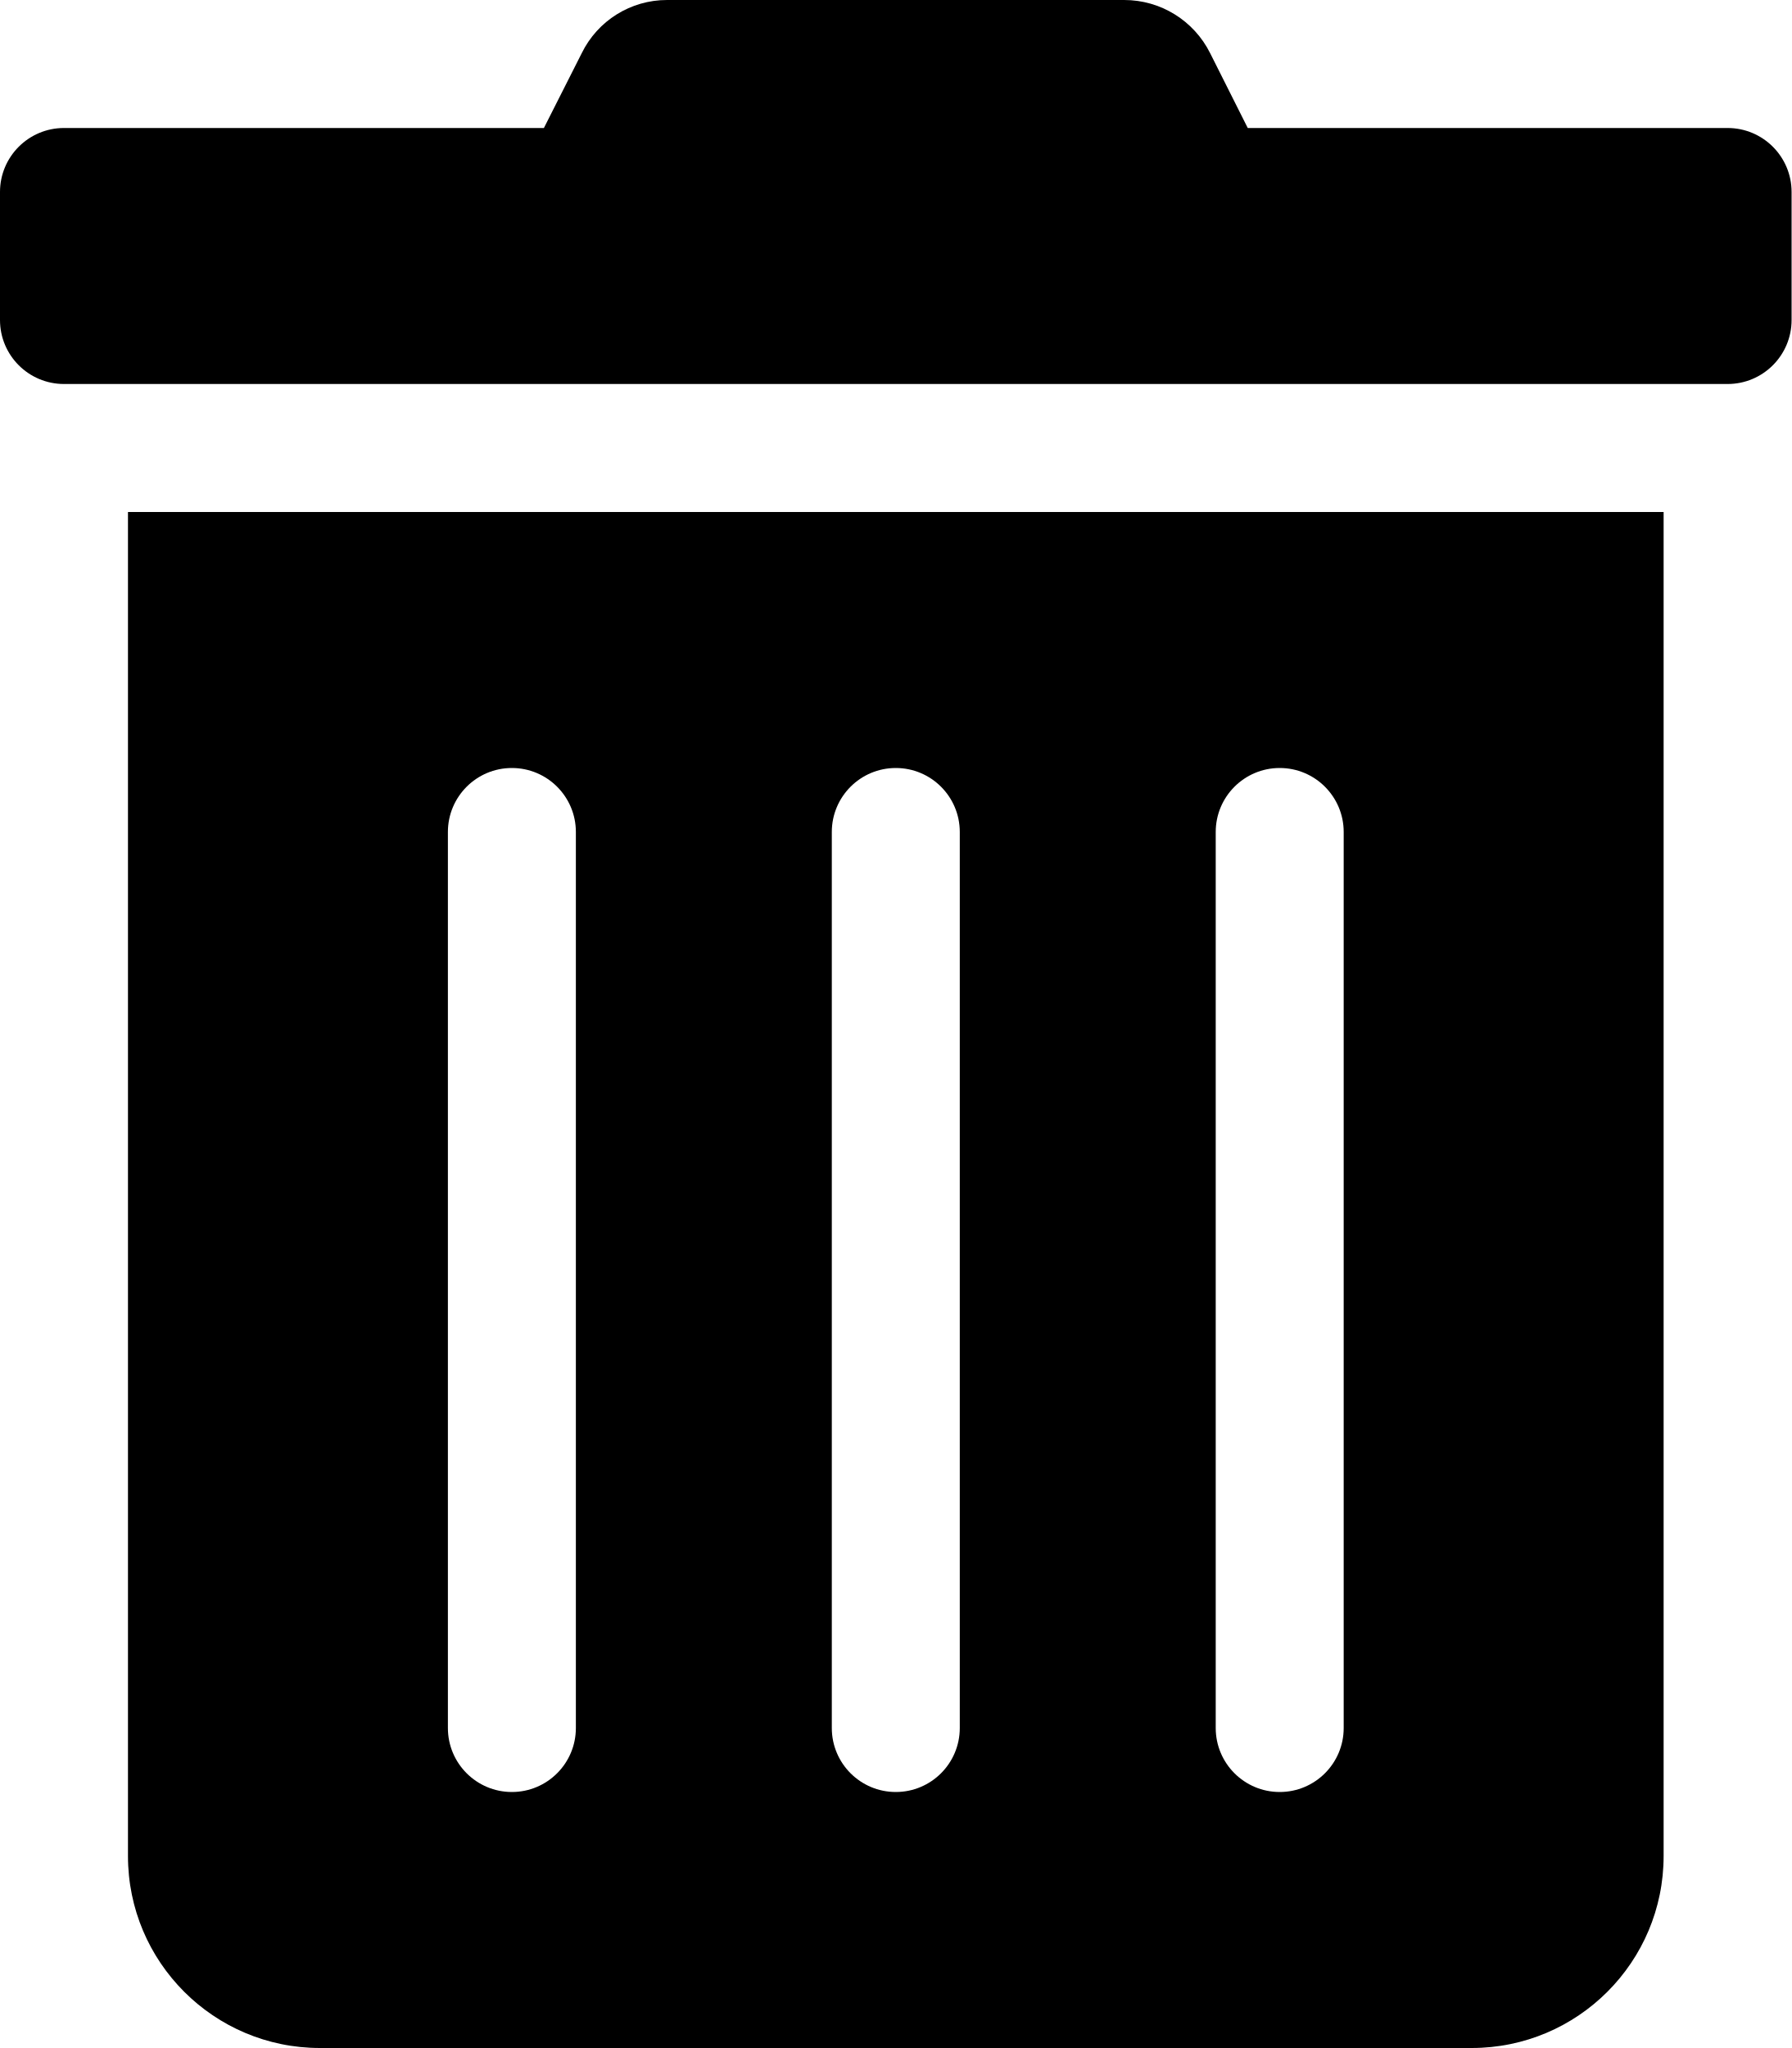
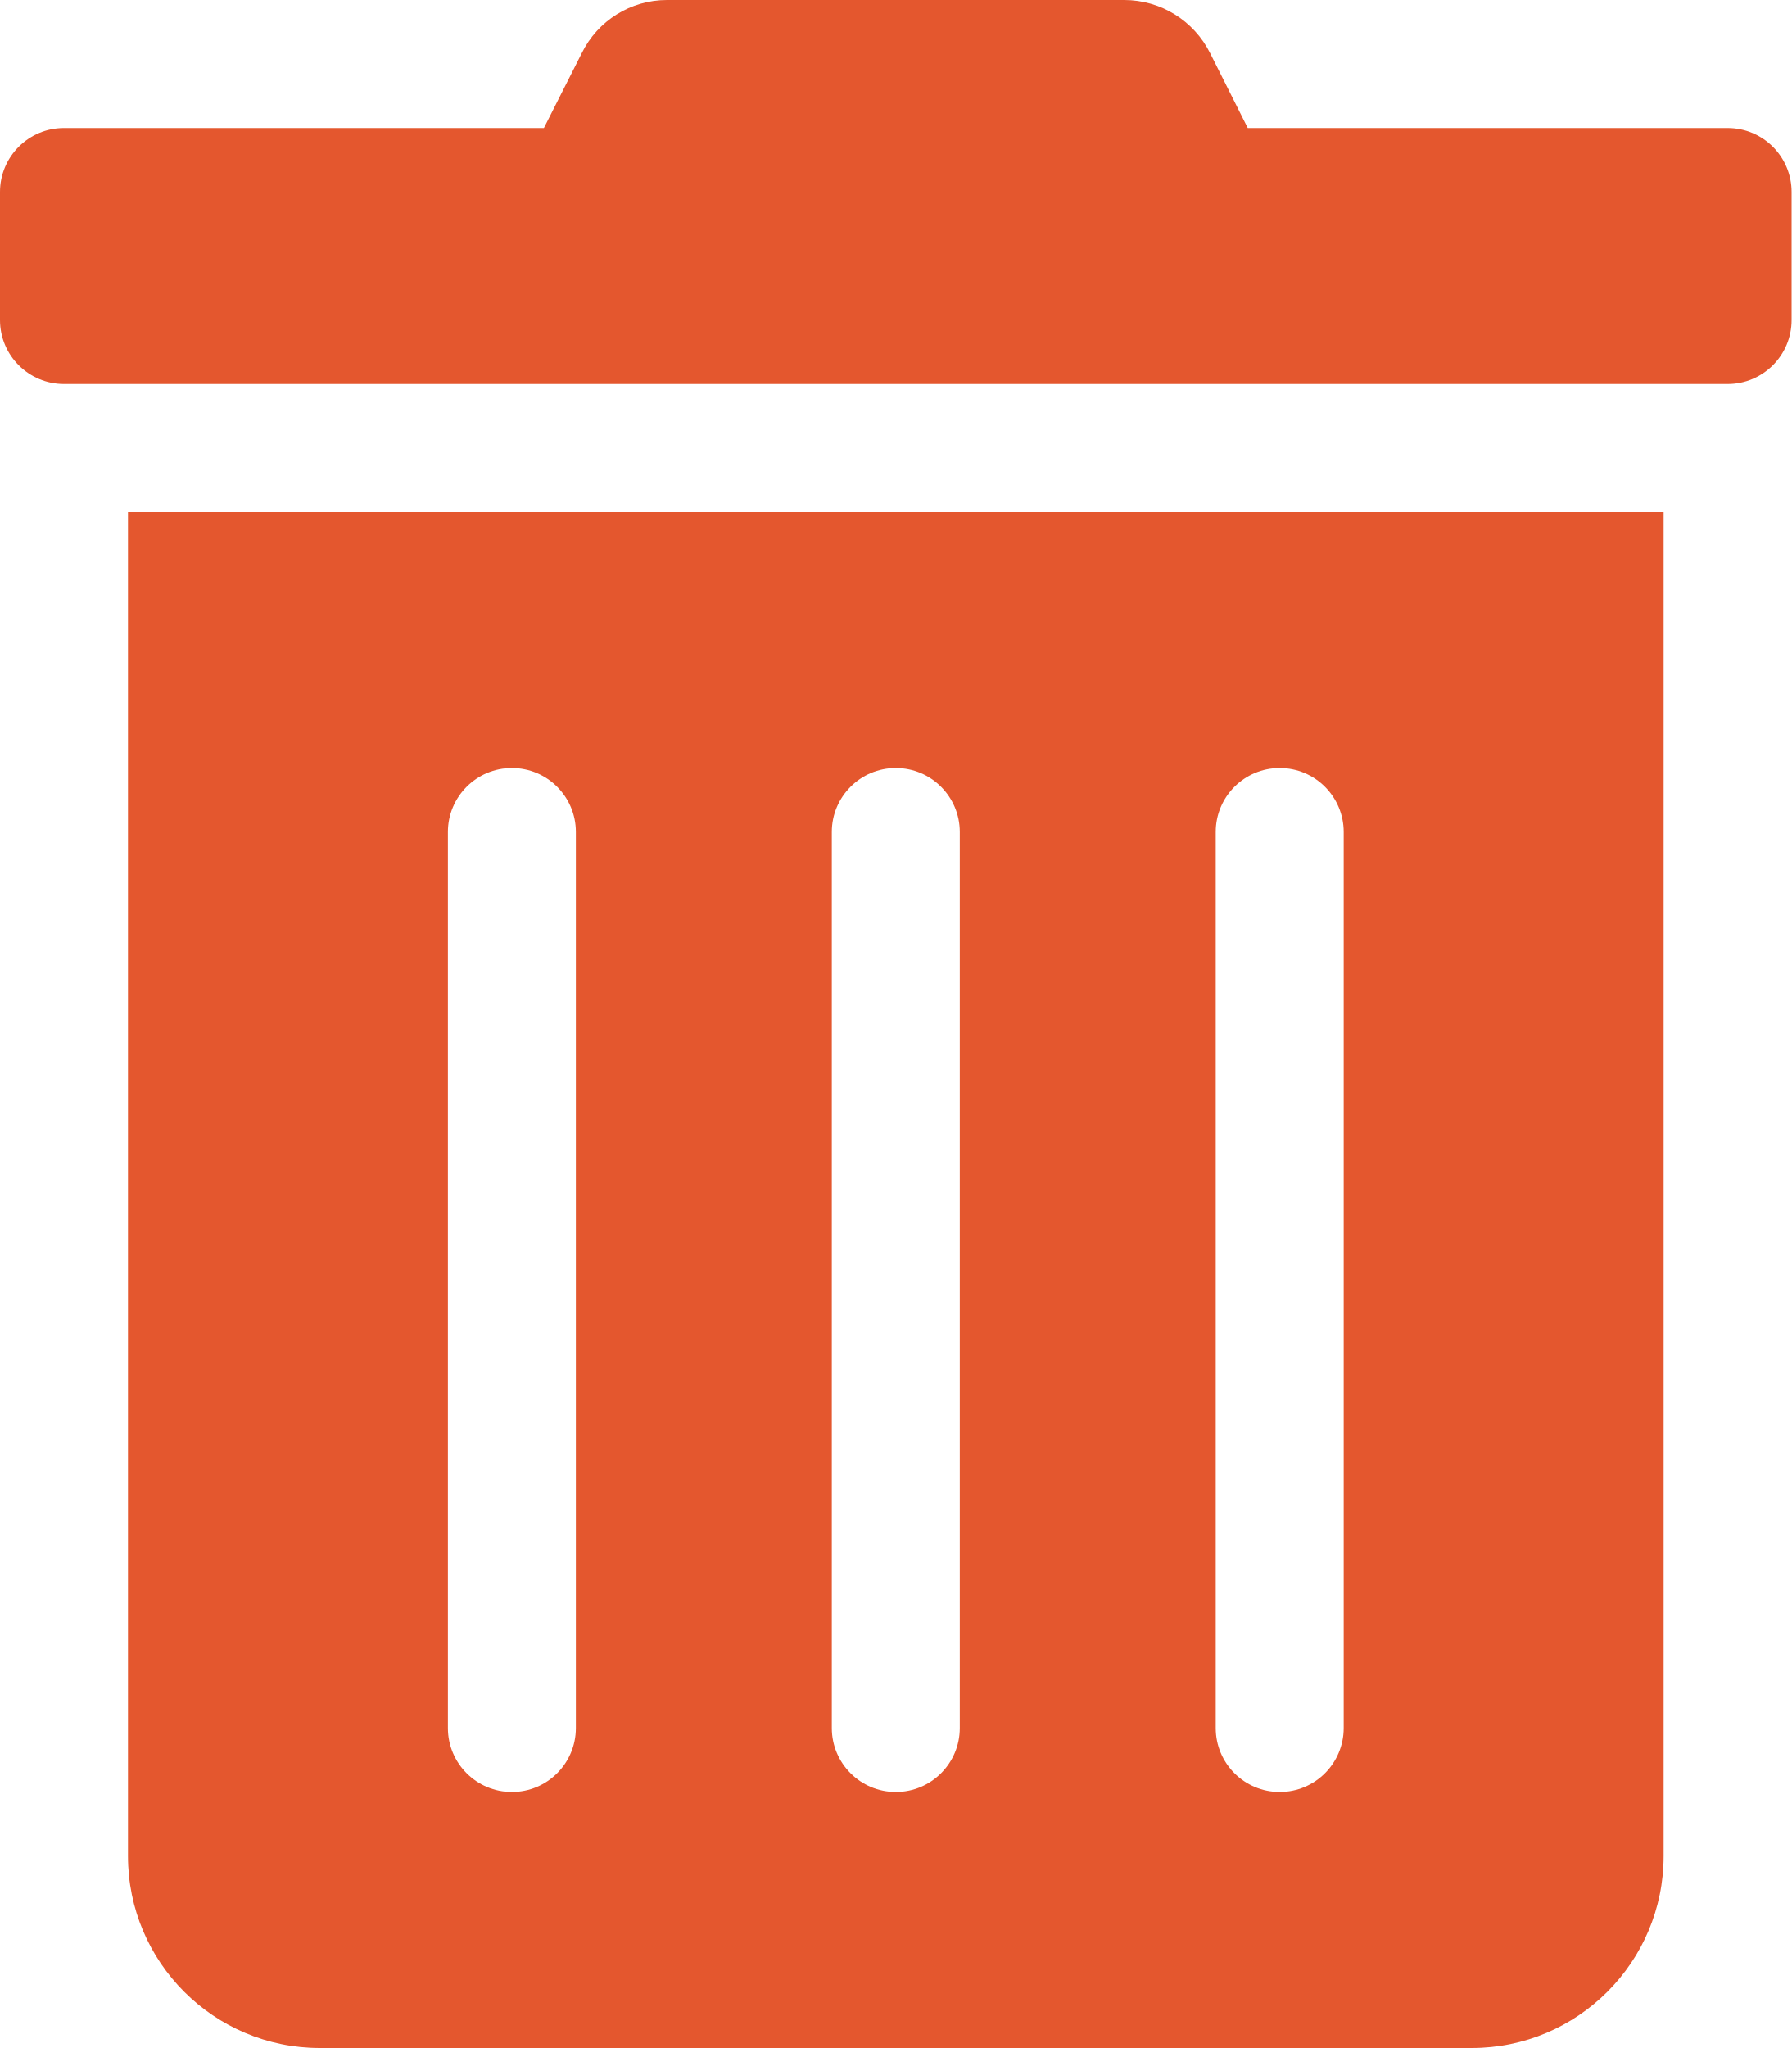
<svg xmlns="http://www.w3.org/2000/svg" width="31.5" height="36" viewBox="0 0 31.5 36">
-   <path id="Icon_awesome-trash-alt" data-name="Icon awesome-trash-alt" d="M2.25,32.625A3.375,3.375,0,0,0,5.625,36h20.25a3.375,3.375,0,0,0,3.375-3.375V9h-27Zm19.125-18a1.125,1.125,0,0,1,2.25,0v15.75a1.125,1.125,0,0,1-2.25,0Zm-6.75,0a1.125,1.125,0,0,1,2.25,0v15.75a1.125,1.125,0,0,1-2.25,0Zm-6.75,0a1.125,1.125,0,0,1,2.25,0v15.75a1.125,1.125,0,0,1-2.25,0ZM30.375,2.25H21.938L21.277.935A1.688,1.688,0,0,0,19.765,0H11.728a1.668,1.668,0,0,0-1.5.935L9.563,2.25H1.125A1.125,1.125,0,0,0,0,3.375v2.25A1.125,1.125,0,0,0,1.125,6.75h29.25A1.125,1.125,0,0,0,31.5,5.625V3.375A1.125,1.125,0,0,0,30.375,2.25Z" transform="translate(0 0)" />
+   <path id="Icon_awesome-trash-alt" data-name="Icon awesome-trash-alt" d="M2.25,32.625A3.375,3.375,0,0,0,5.625,36h20.25a3.375,3.375,0,0,0,3.375-3.375V9h-27Zm19.125-18a1.125,1.125,0,0,1,2.25,0v15.75a1.125,1.125,0,0,1-2.25,0Zm-6.75,0a1.125,1.125,0,0,1,2.25,0v15.75a1.125,1.125,0,0,1-2.25,0Zm-6.75,0a1.125,1.125,0,0,1,2.25,0v15.75a1.125,1.125,0,0,1-2.25,0ZM30.375,2.25H21.938L21.277.935A1.688,1.688,0,0,0,19.765,0H11.728a1.668,1.668,0,0,0-1.5.935L9.563,2.25H1.125A1.125,1.125,0,0,0,0,3.375v2.25A1.125,1.125,0,0,0,1.125,6.75h29.25A1.125,1.125,0,0,0,31.5,5.625V3.375A1.125,1.125,0,0,0,30.375,2.25Z" transform="translate(0 0)" fill="#e4572e" />
</svg>
